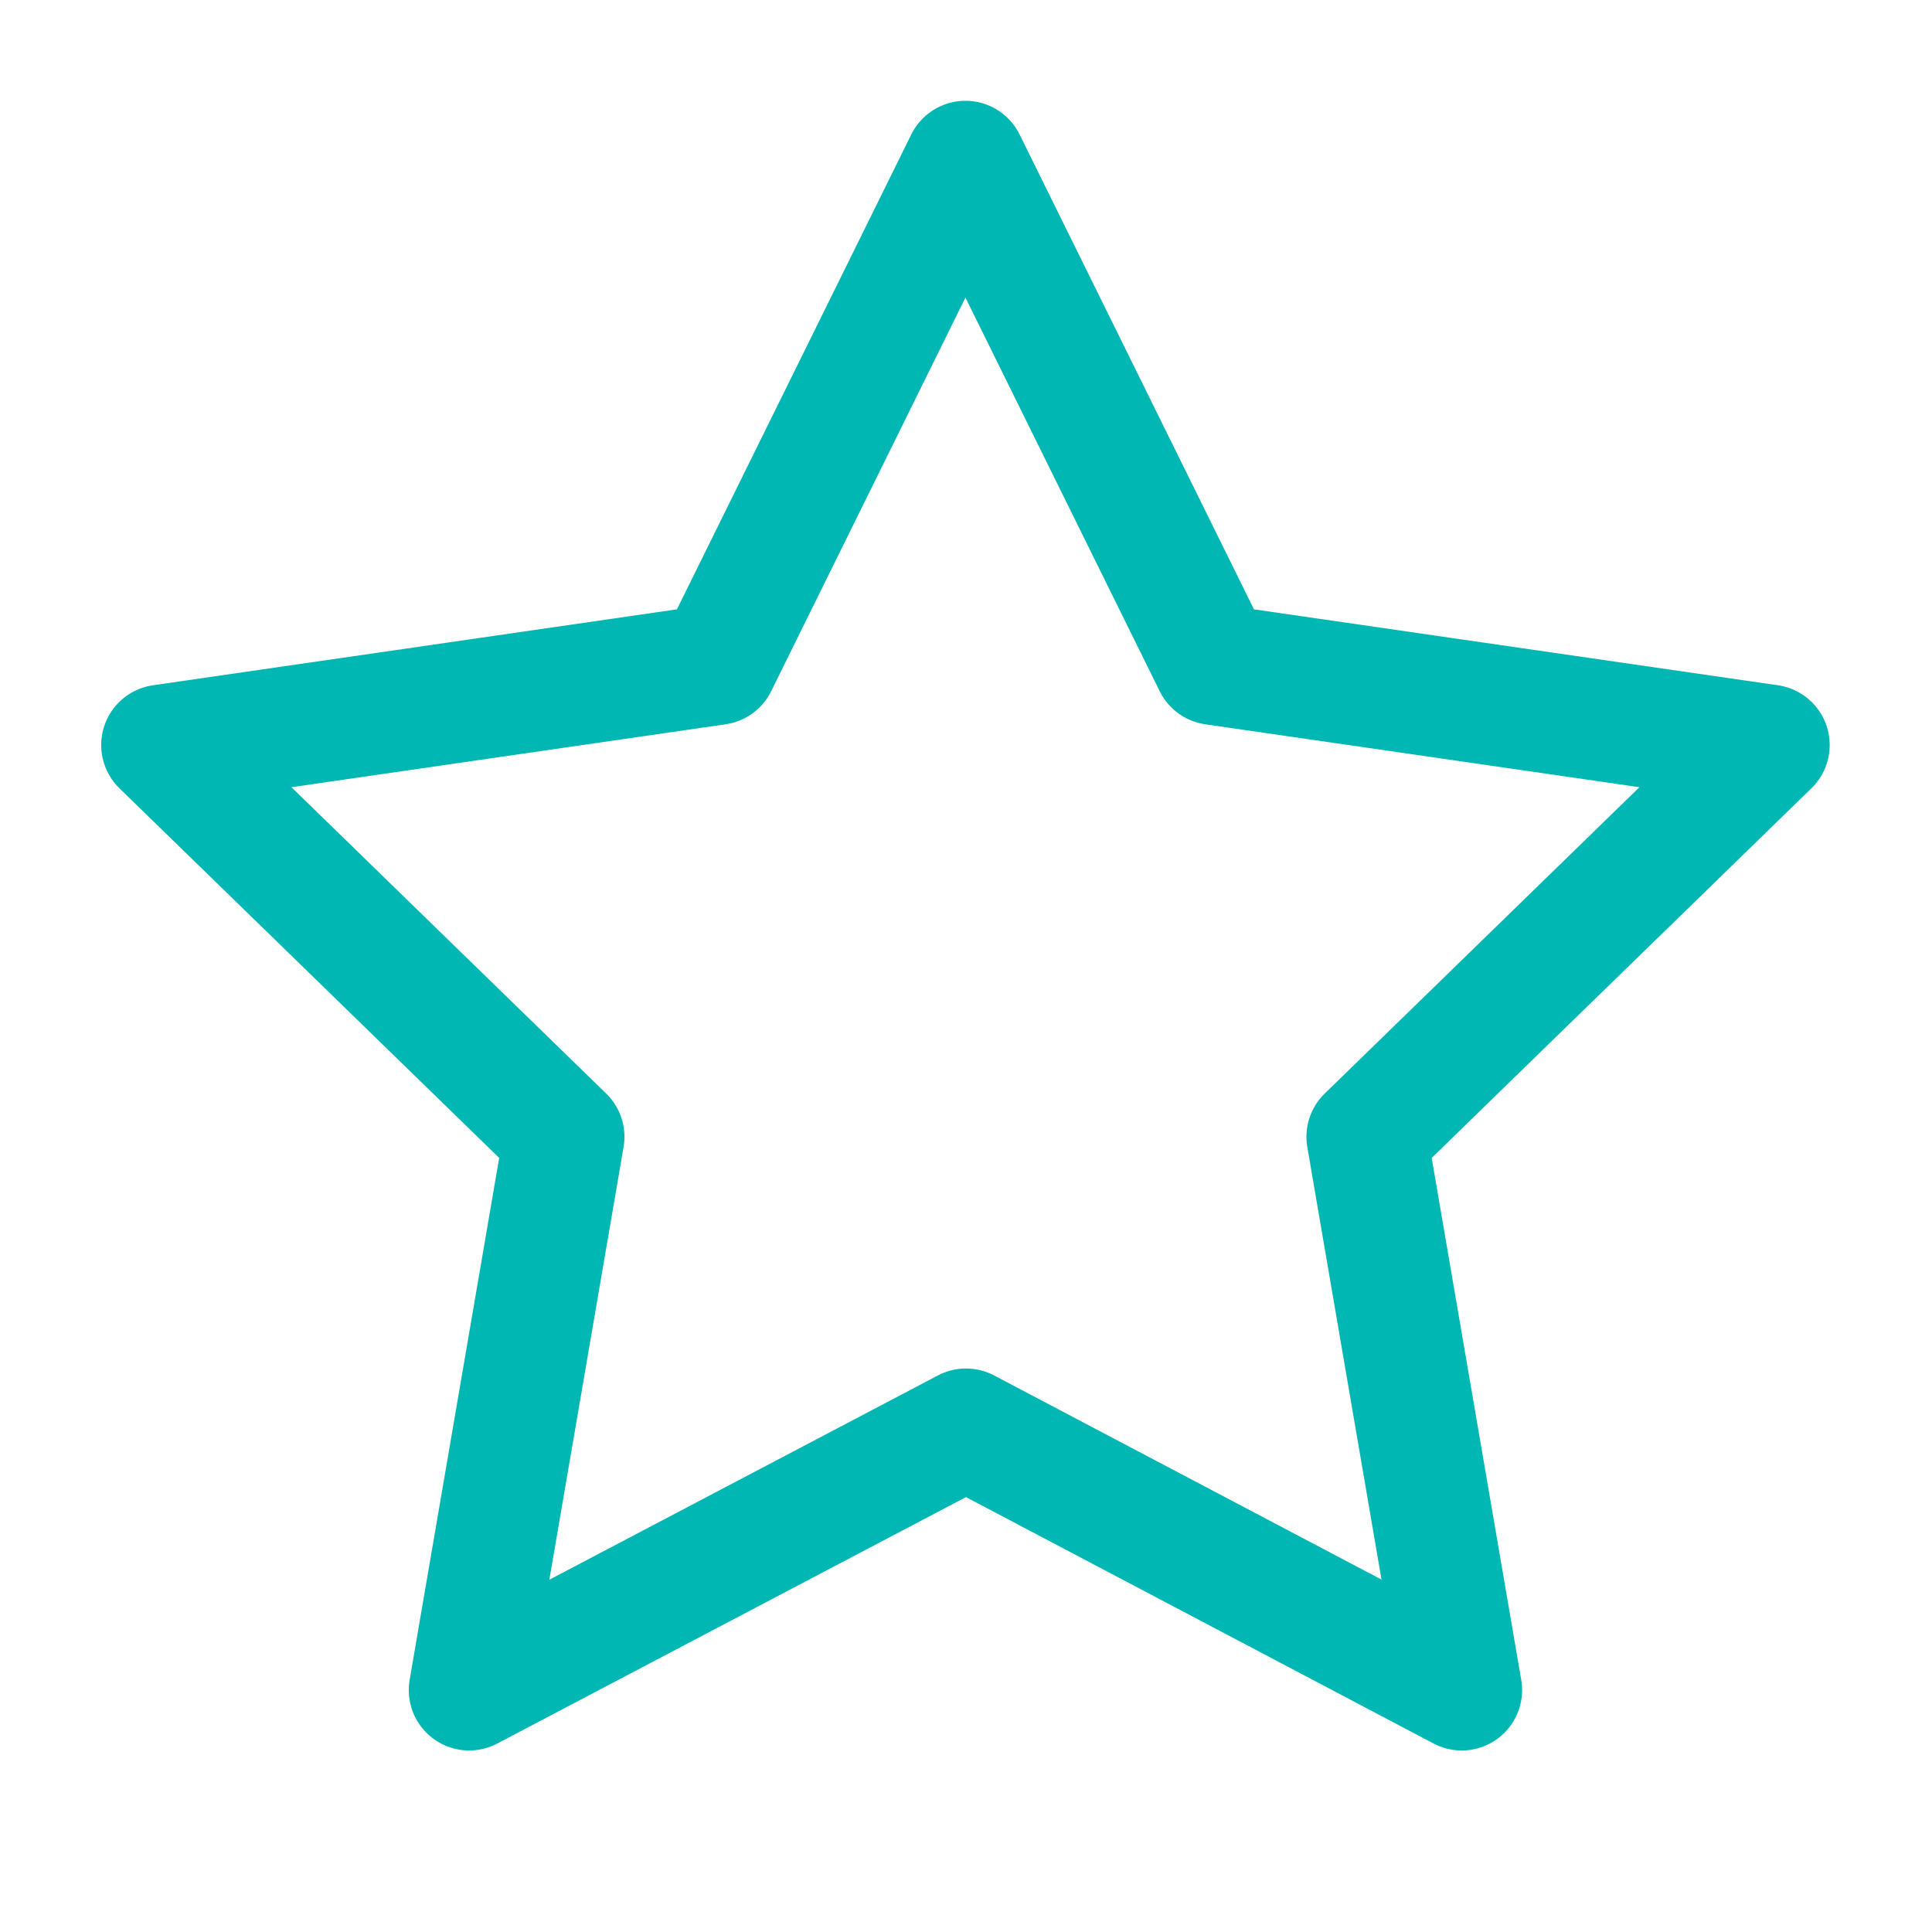
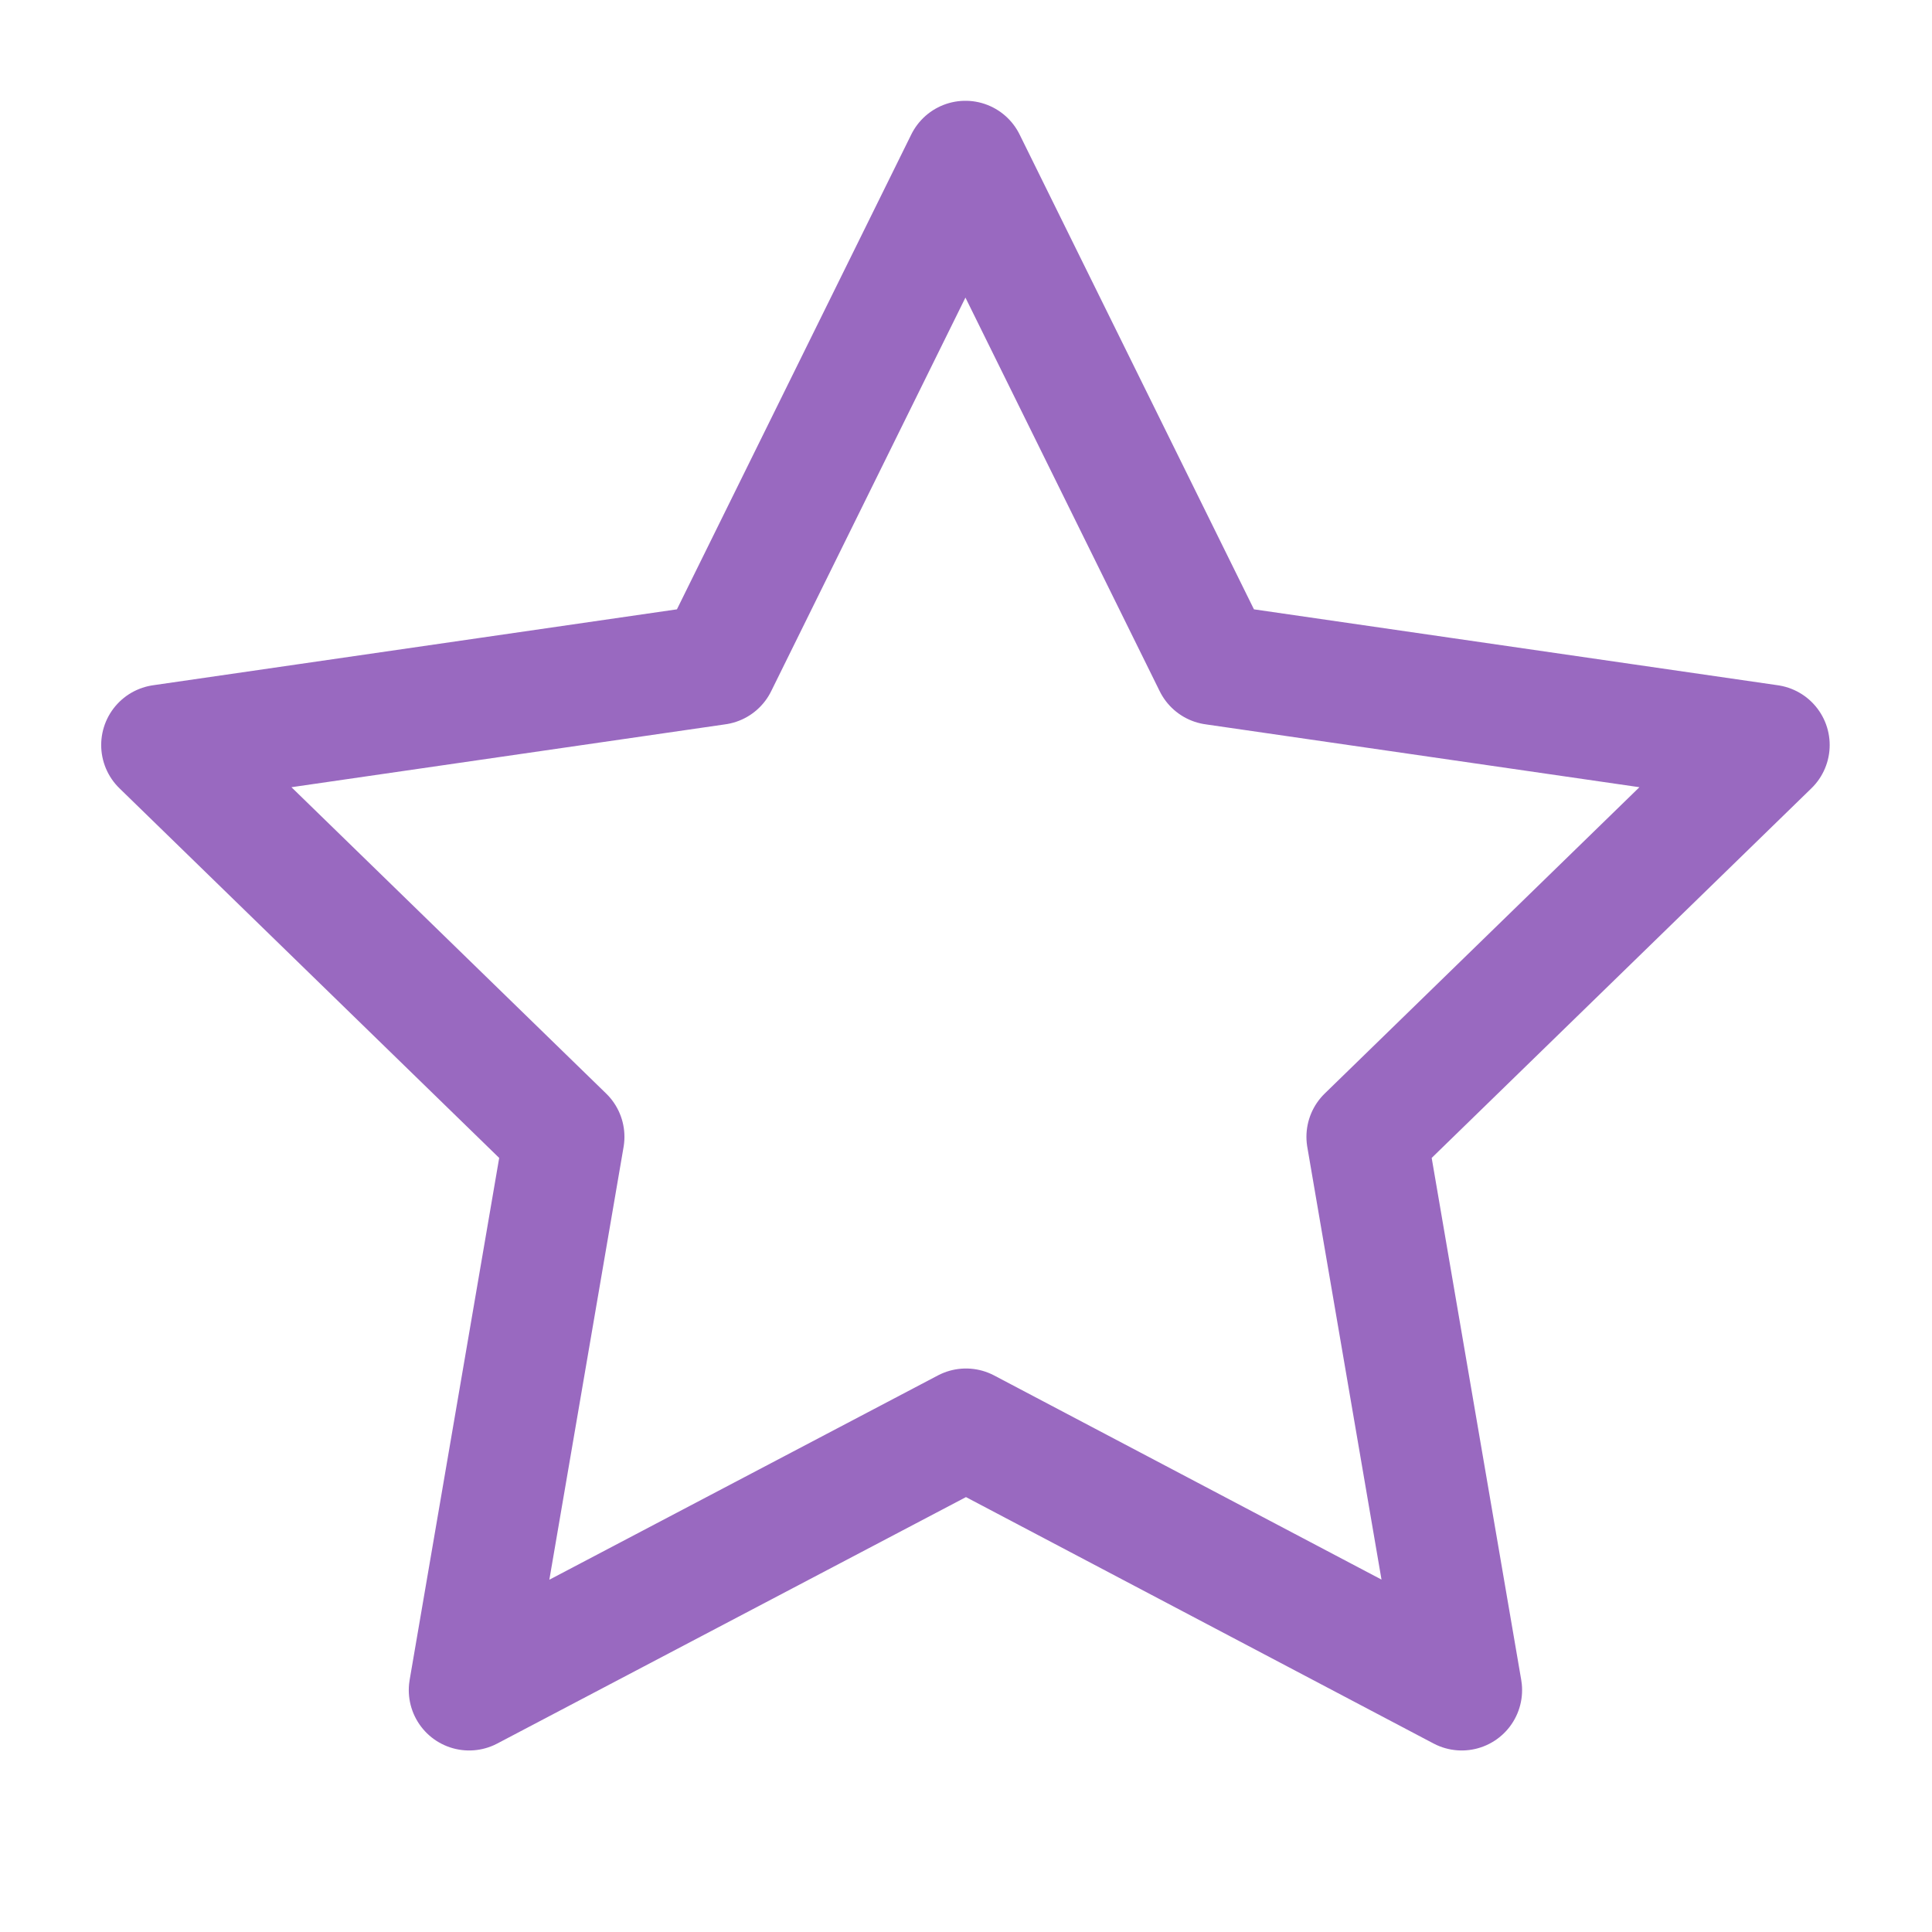
- <svg xmlns="http://www.w3.org/2000/svg" class="icon icon-tabler icon-tabler-star" width="44" height="44" viewBox="0 0 24 24" stroke-width="1.5" stroke="#00b7b3" fill="none" stroke-linecap="round" stroke-linejoin="round">
+ <svg xmlns="http://www.w3.org/2000/svg" class="icon icon-tabler icon-tabler-star" width="44" height="44" viewBox="0 0 24 24" stroke-width="1.5" stroke="#9969C0" fill="none" stroke-linecap="round" stroke-linejoin="round">
  <path stroke="none" d="M0 0h24v24H0z" fill="none" />
  <path d="M12 17.75l-6.172 3.245l1.179 -6.873l-5 -4.867l6.9 -1l3.086 -6.253l3.086 6.253l6.9 1l-5 4.867l1.179 6.873z" />
</svg>
